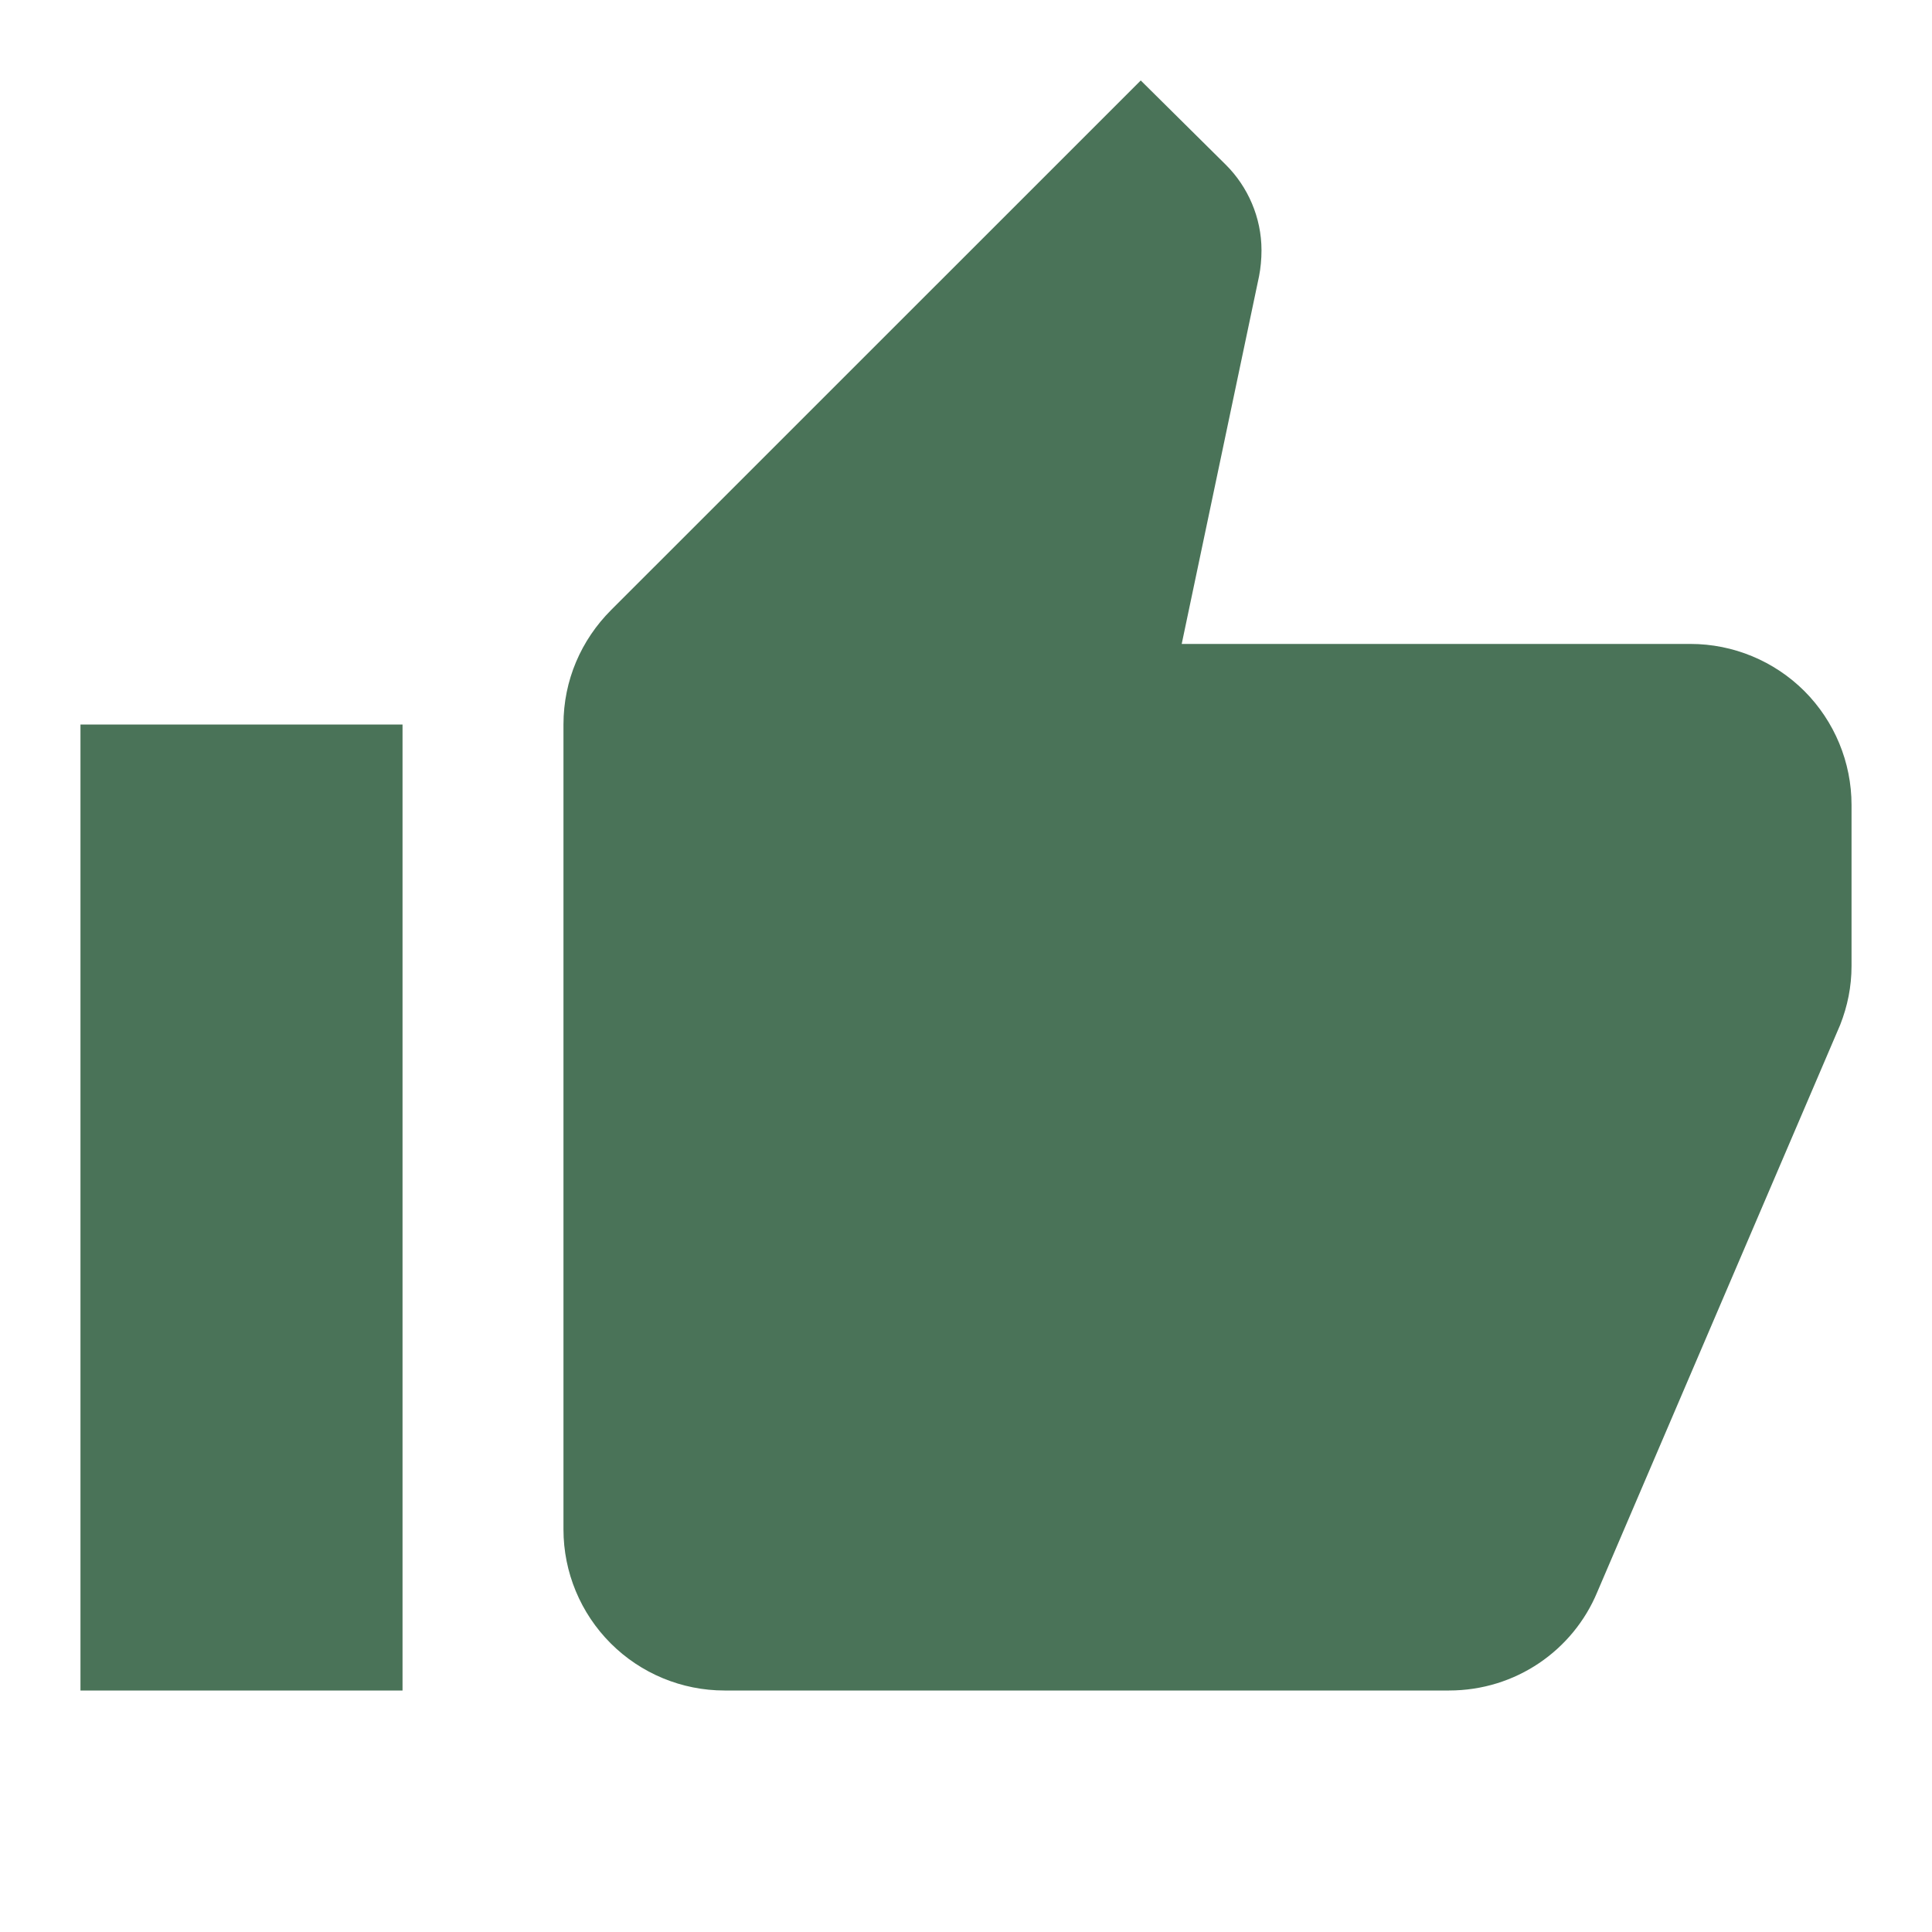
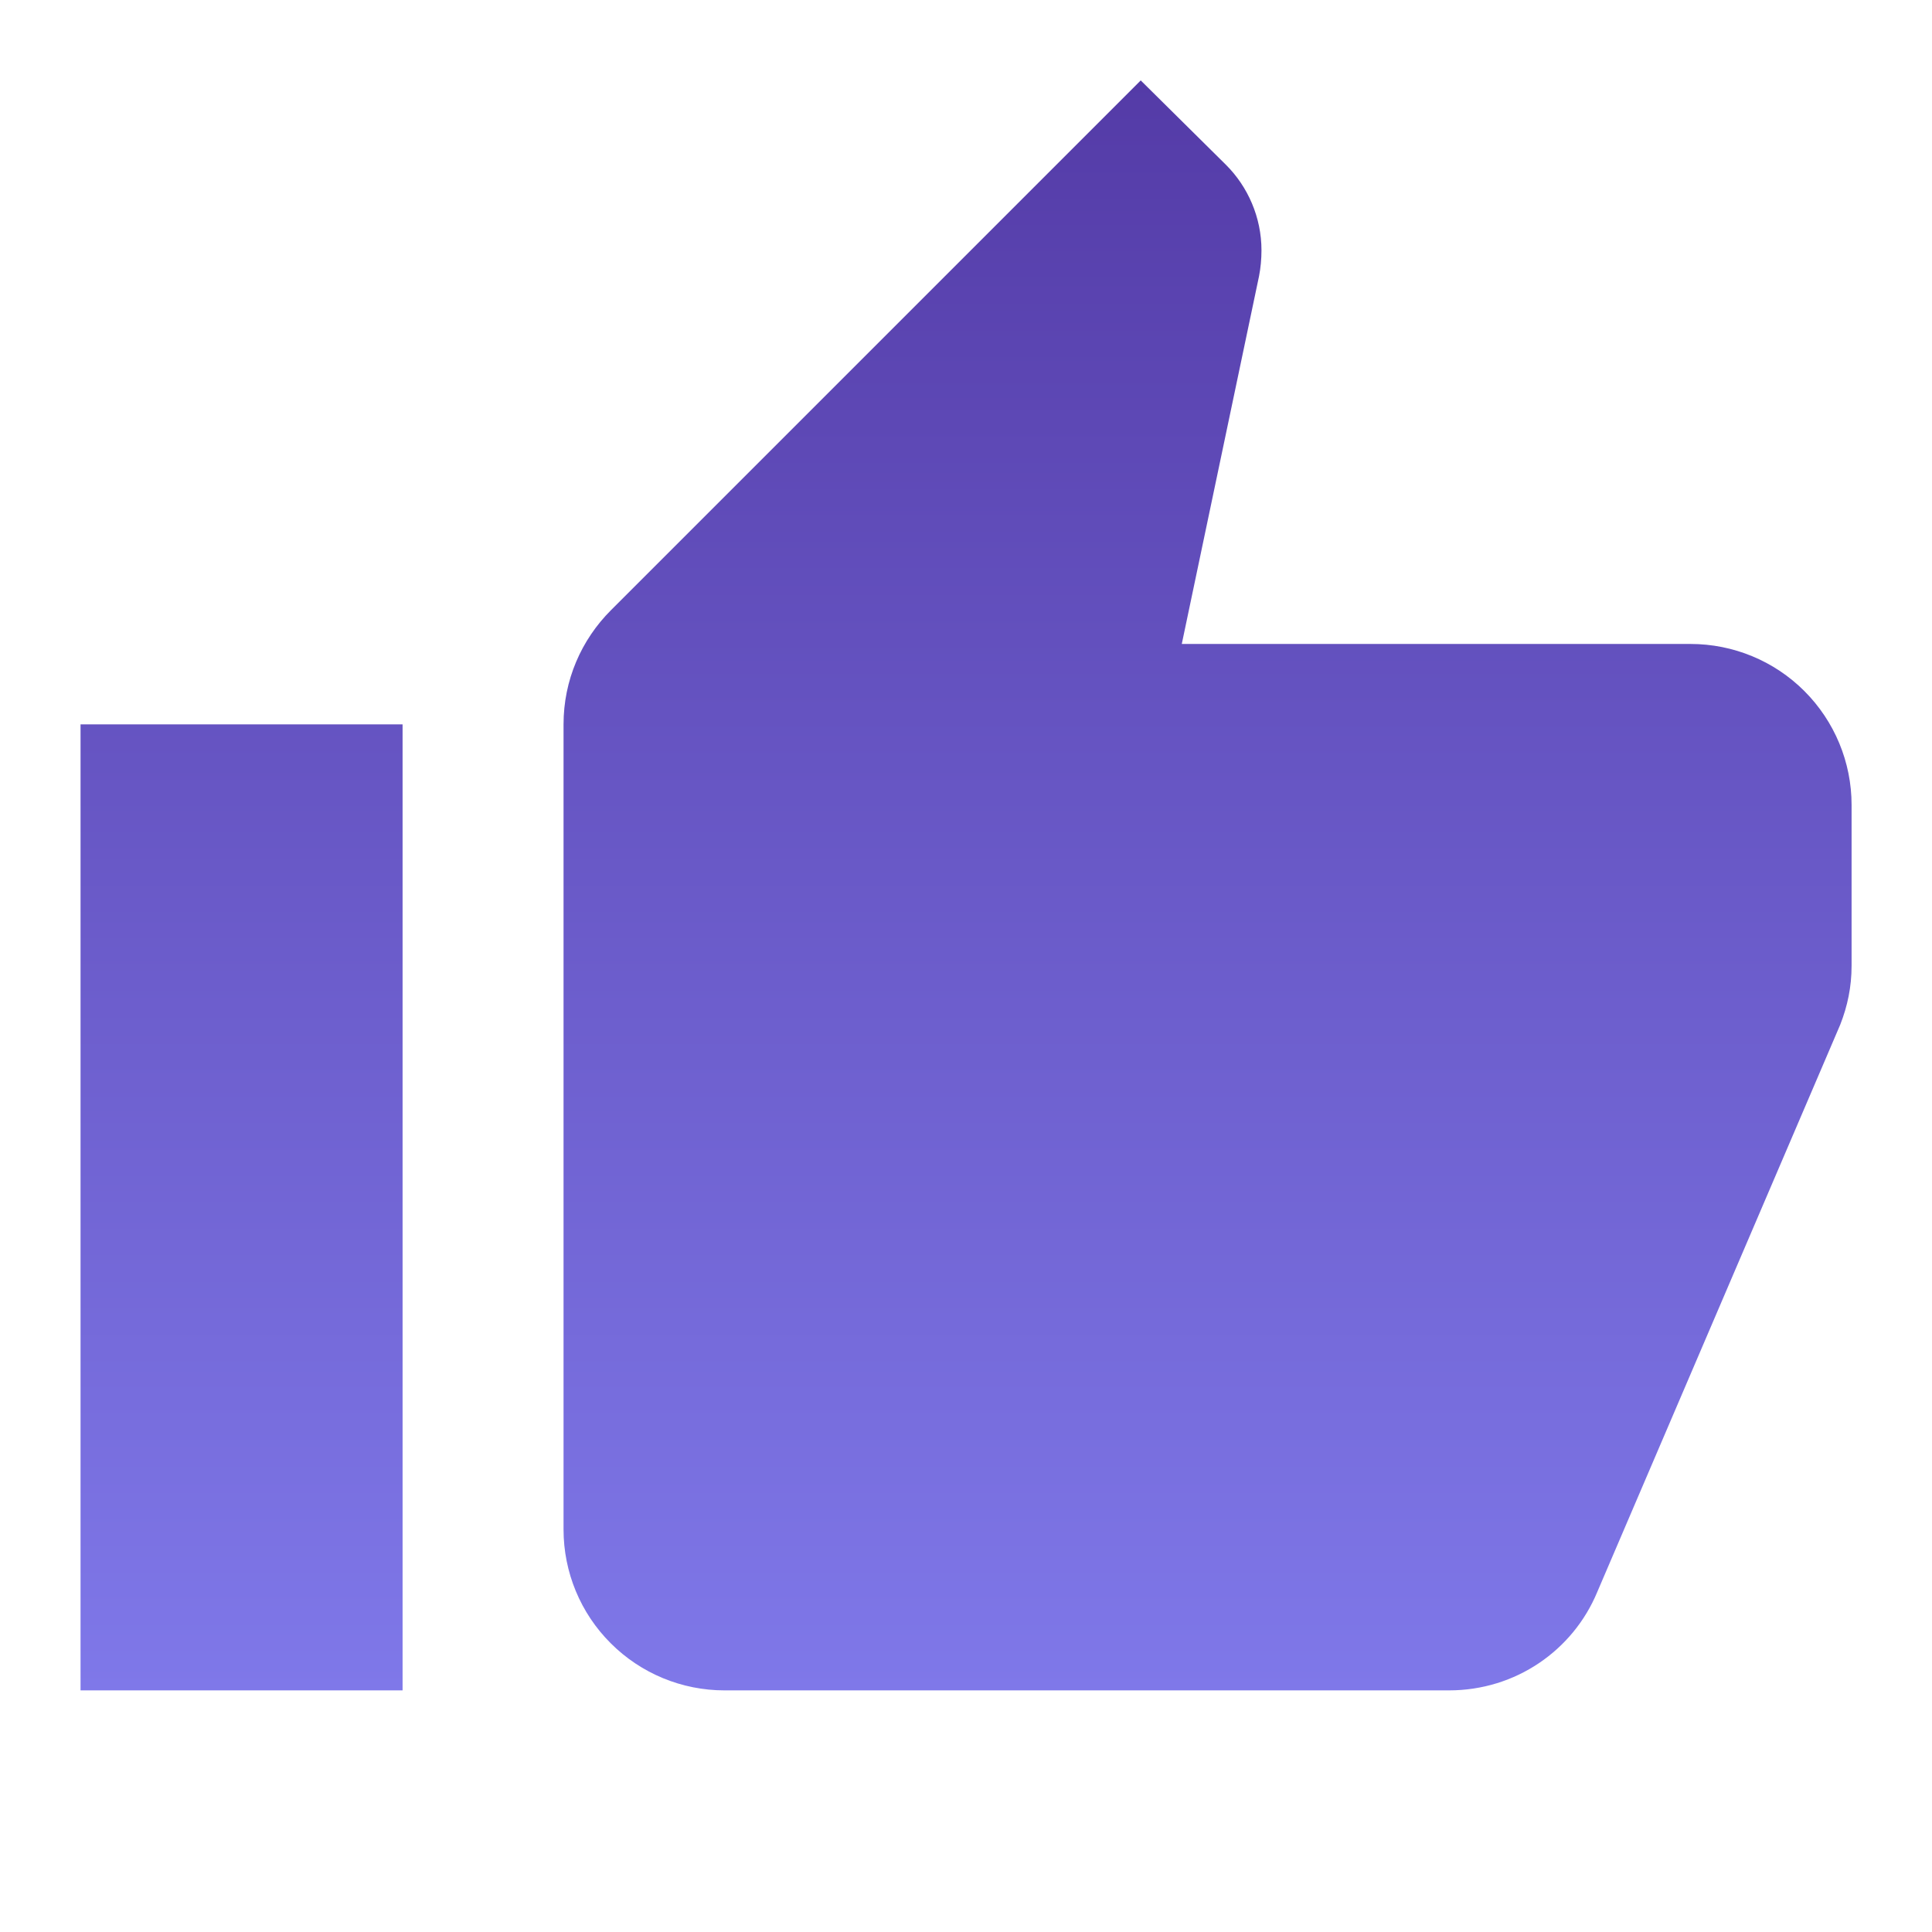
- <svg xmlns="http://www.w3.org/2000/svg" width="20" height="20" viewBox="0 0 20 20" fill="none">
-   <path d="M19.167 8.333C19.167 7.891 18.991 7.467 18.679 7.154C18.366 6.842 17.942 6.666 17.5 6.666H12.233L13.034 2.858C13.05 2.775 13.059 2.683 13.059 2.591C13.059 2.25 12.917 1.933 12.692 1.708L11.809 0.833L6.325 6.316C6.017 6.625 5.833 7.041 5.833 7.5V15.833C5.833 16.275 6.009 16.699 6.322 17.012C6.634 17.324 7.058 17.5 7.5 17.5H15C15.692 17.5 16.284 17.083 16.534 16.483L19.05 10.608C19.125 10.416 19.167 10.216 19.167 10V8.333ZM0.833 17.5H4.167V7.5H0.833V17.5Z" fill="#4A7358" />
+ <svg xmlns="http://www.w3.org/2000/svg" width="16" height="16" viewBox="0 0 16 16" fill="none">
+   <path d="M15.334 6.666C15.334 6.312 15.193 5.973 14.943 5.723C14.693 5.473 14.354 5.333 14 5.333H9.787L10.427 2.286C10.44 2.219 10.447 2.146 10.447 2.073C10.447 1.799 10.334 1.546 10.154 1.366L9.447 0.666L5.06 5.053C4.814 5.299 4.667 5.633 4.667 5.999V12.666C4.667 13.02 4.807 13.359 5.058 13.609C5.308 13.859 5.647 13.999 6 13.999H12C12.554 13.999 13.027 13.666 13.227 13.186L15.24 8.486C15.3 8.333 15.334 8.173 15.334 7.999V6.666ZM0.667 13.999H3.334V5.999H0.667V13.999Z" fill="url(#paint0_linear_2119_5486)" />
+   <defs>
+     <linearGradient id="paint0_linear_2119_5486" x1="8" y1="0.666" x2="8" y2="13.999" gradientUnits="userSpaceOnUse">
+       <stop stop-color="#543BA7" />
+       <stop offset="1" stop-color="#7F78E9" />
+     </linearGradient>
+   </defs>
</svg>
